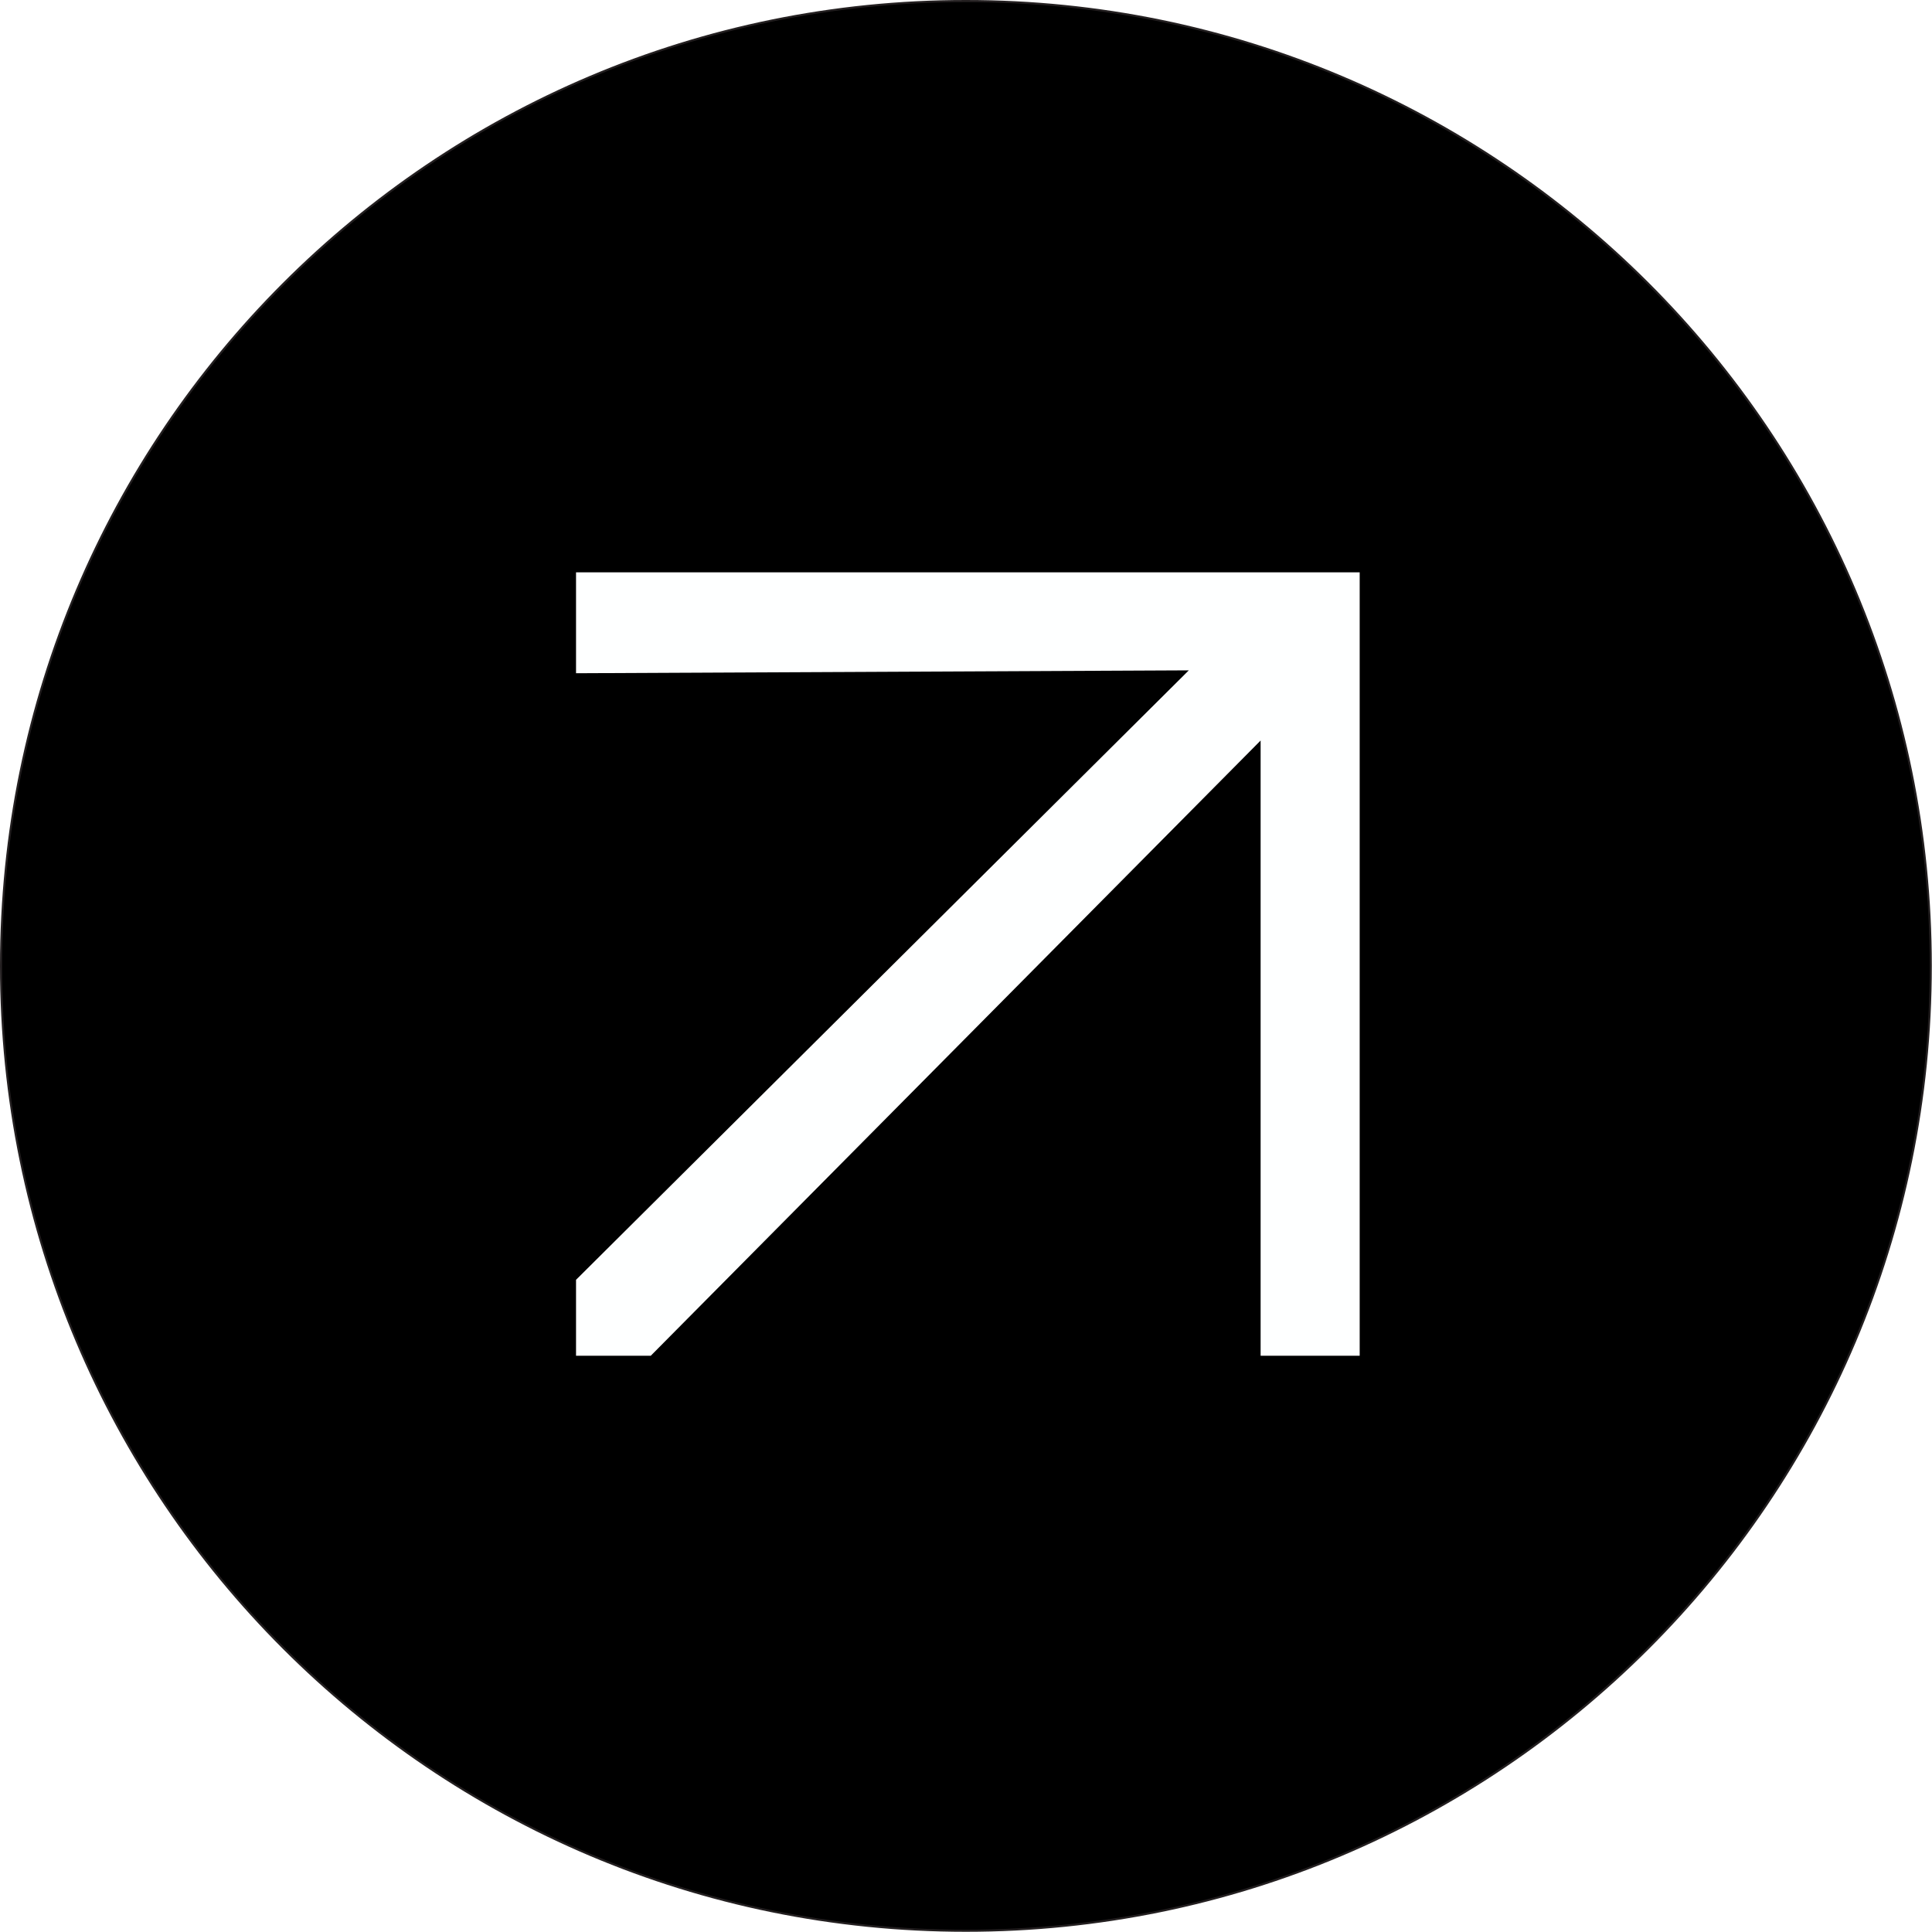
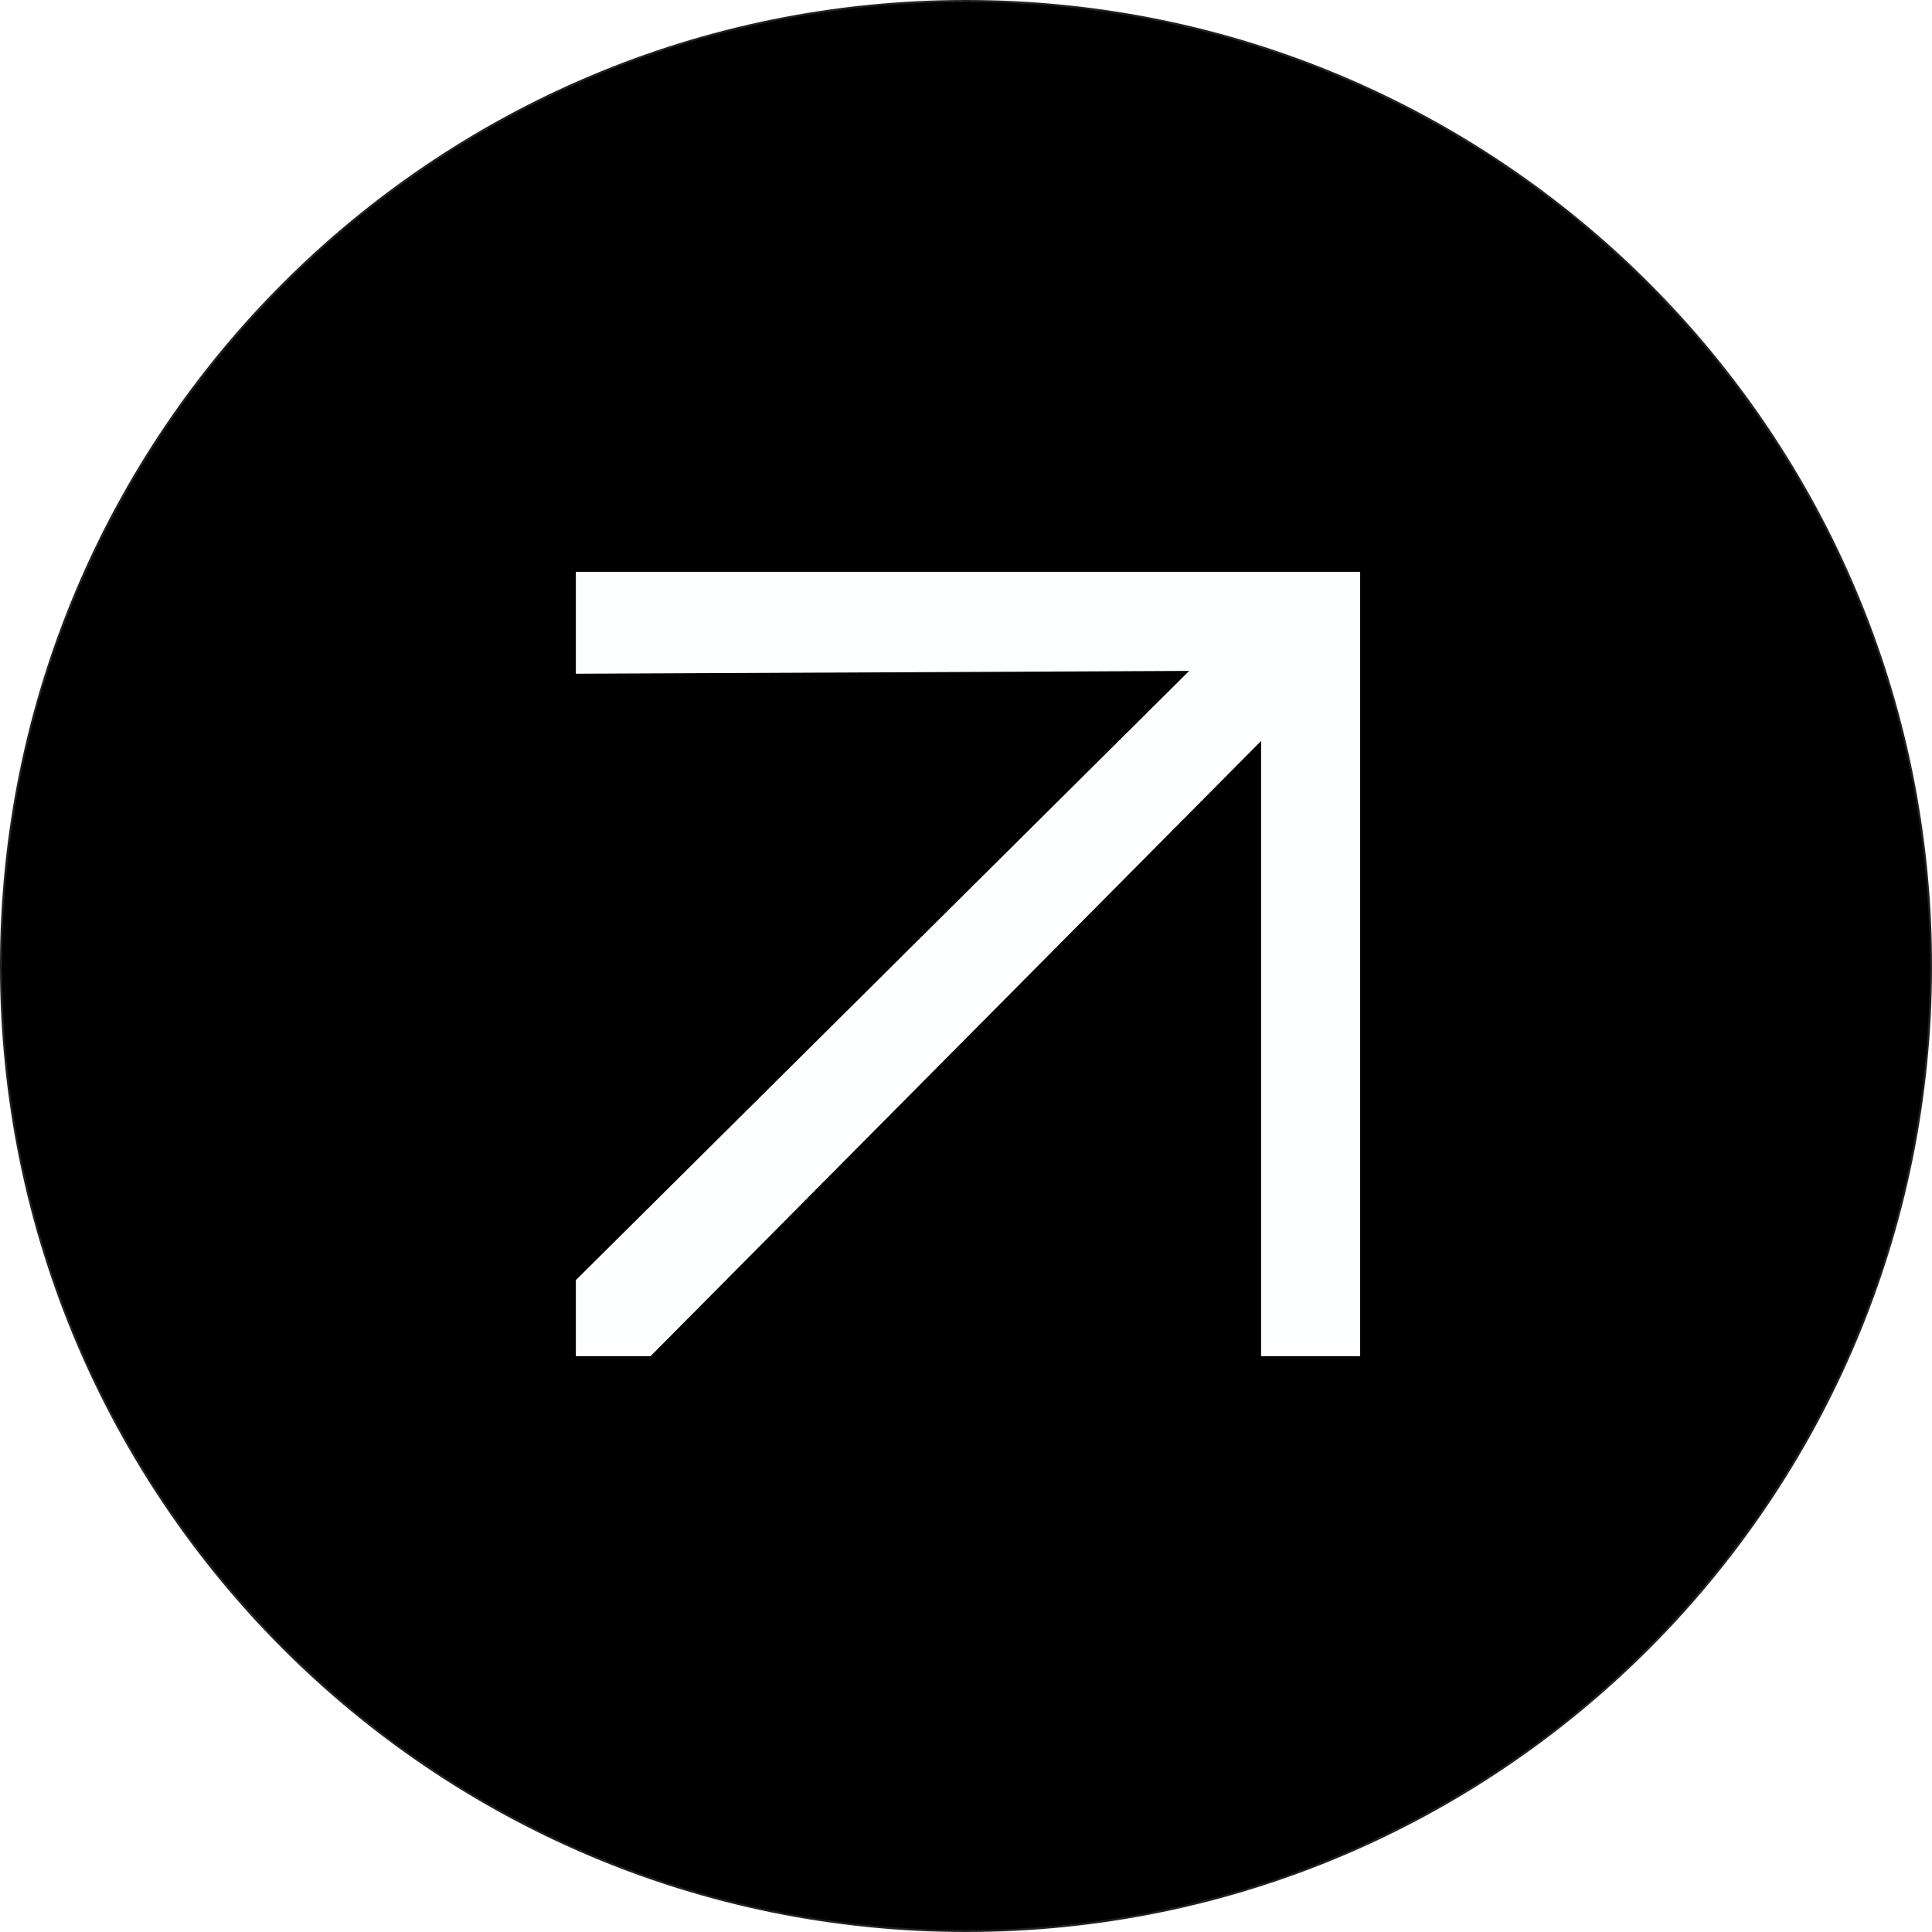
- <svg xmlns="http://www.w3.org/2000/svg" version="1.1" id="Layer_1" x="0px" y="0px" viewBox="0 0 936.1 936.1" style="enable-background:new 0 0 936.1 936.1;" xml:space="preserve">
-   <style type="text/css">
- 	.st0{stroke:#231F20;stroke-miterlimit:10;}
- 	.st1{fill:#FEFFFF;}
- </style>
-   <g>
-     <circle class="st0" cx="468" cy="468" r="467.5" />
-     <polygon class="st1" points="658.8,277.3 658.8,656.9 610.8,656.9 610.8,358.8 315.3,656.9 279.1,656.9 279.1,620.1 576,324.8    279.1,326.2 279.1,277.3  " />
-   </g>
+ <svg xmlns="http://www.w3.org/2000/svg" id="Layer_1" data-name="Layer 1" viewBox="0 0 936.06 936.06">
+   <defs>
+     <style>.cls-1{stroke:#231f20;stroke-miterlimit:10;}.cls-2{fill:#feffff;}</style>
+   </defs>
+   <circle class="cls-1" cx="468.03" cy="468.03" r="467.53" />
+   <polygon class="cls-2" points="659 277.06 659 657.06 611 657.06 611 359.01 315.2 657.06 279 657.06 279 620.23 576.16 325.06 279 326.43 279 277.06 659 277.06" />
</svg>
